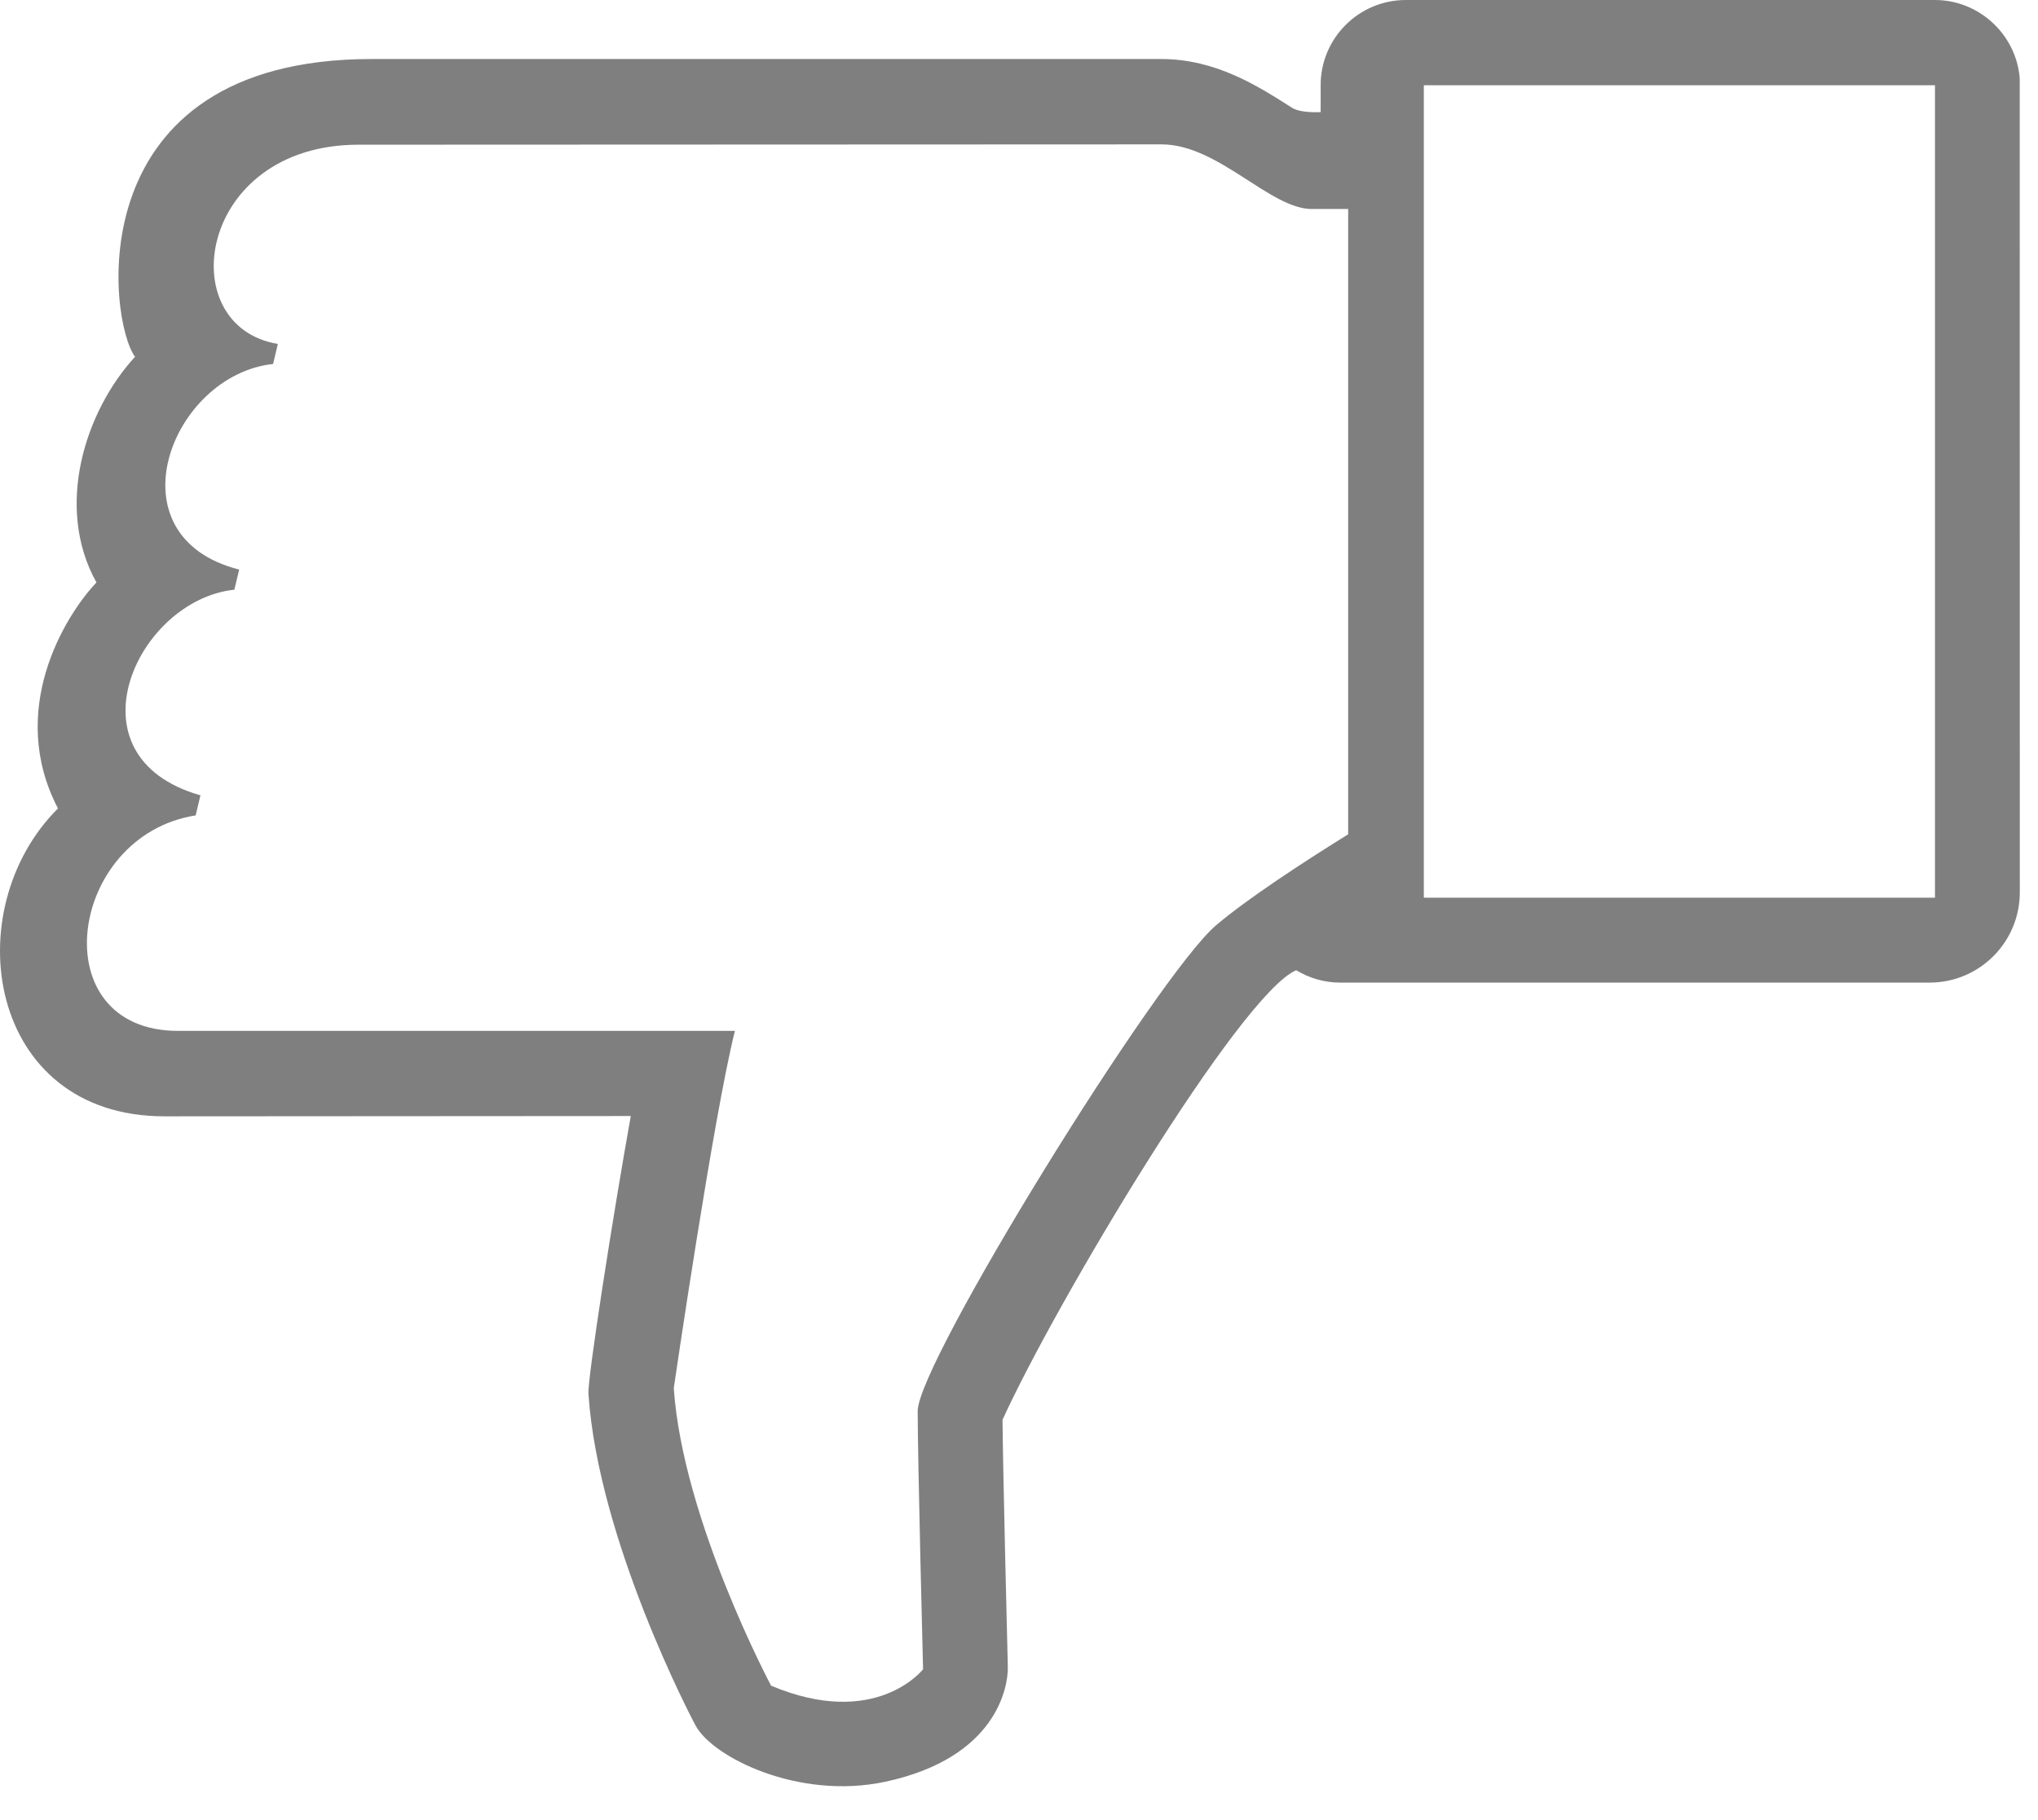
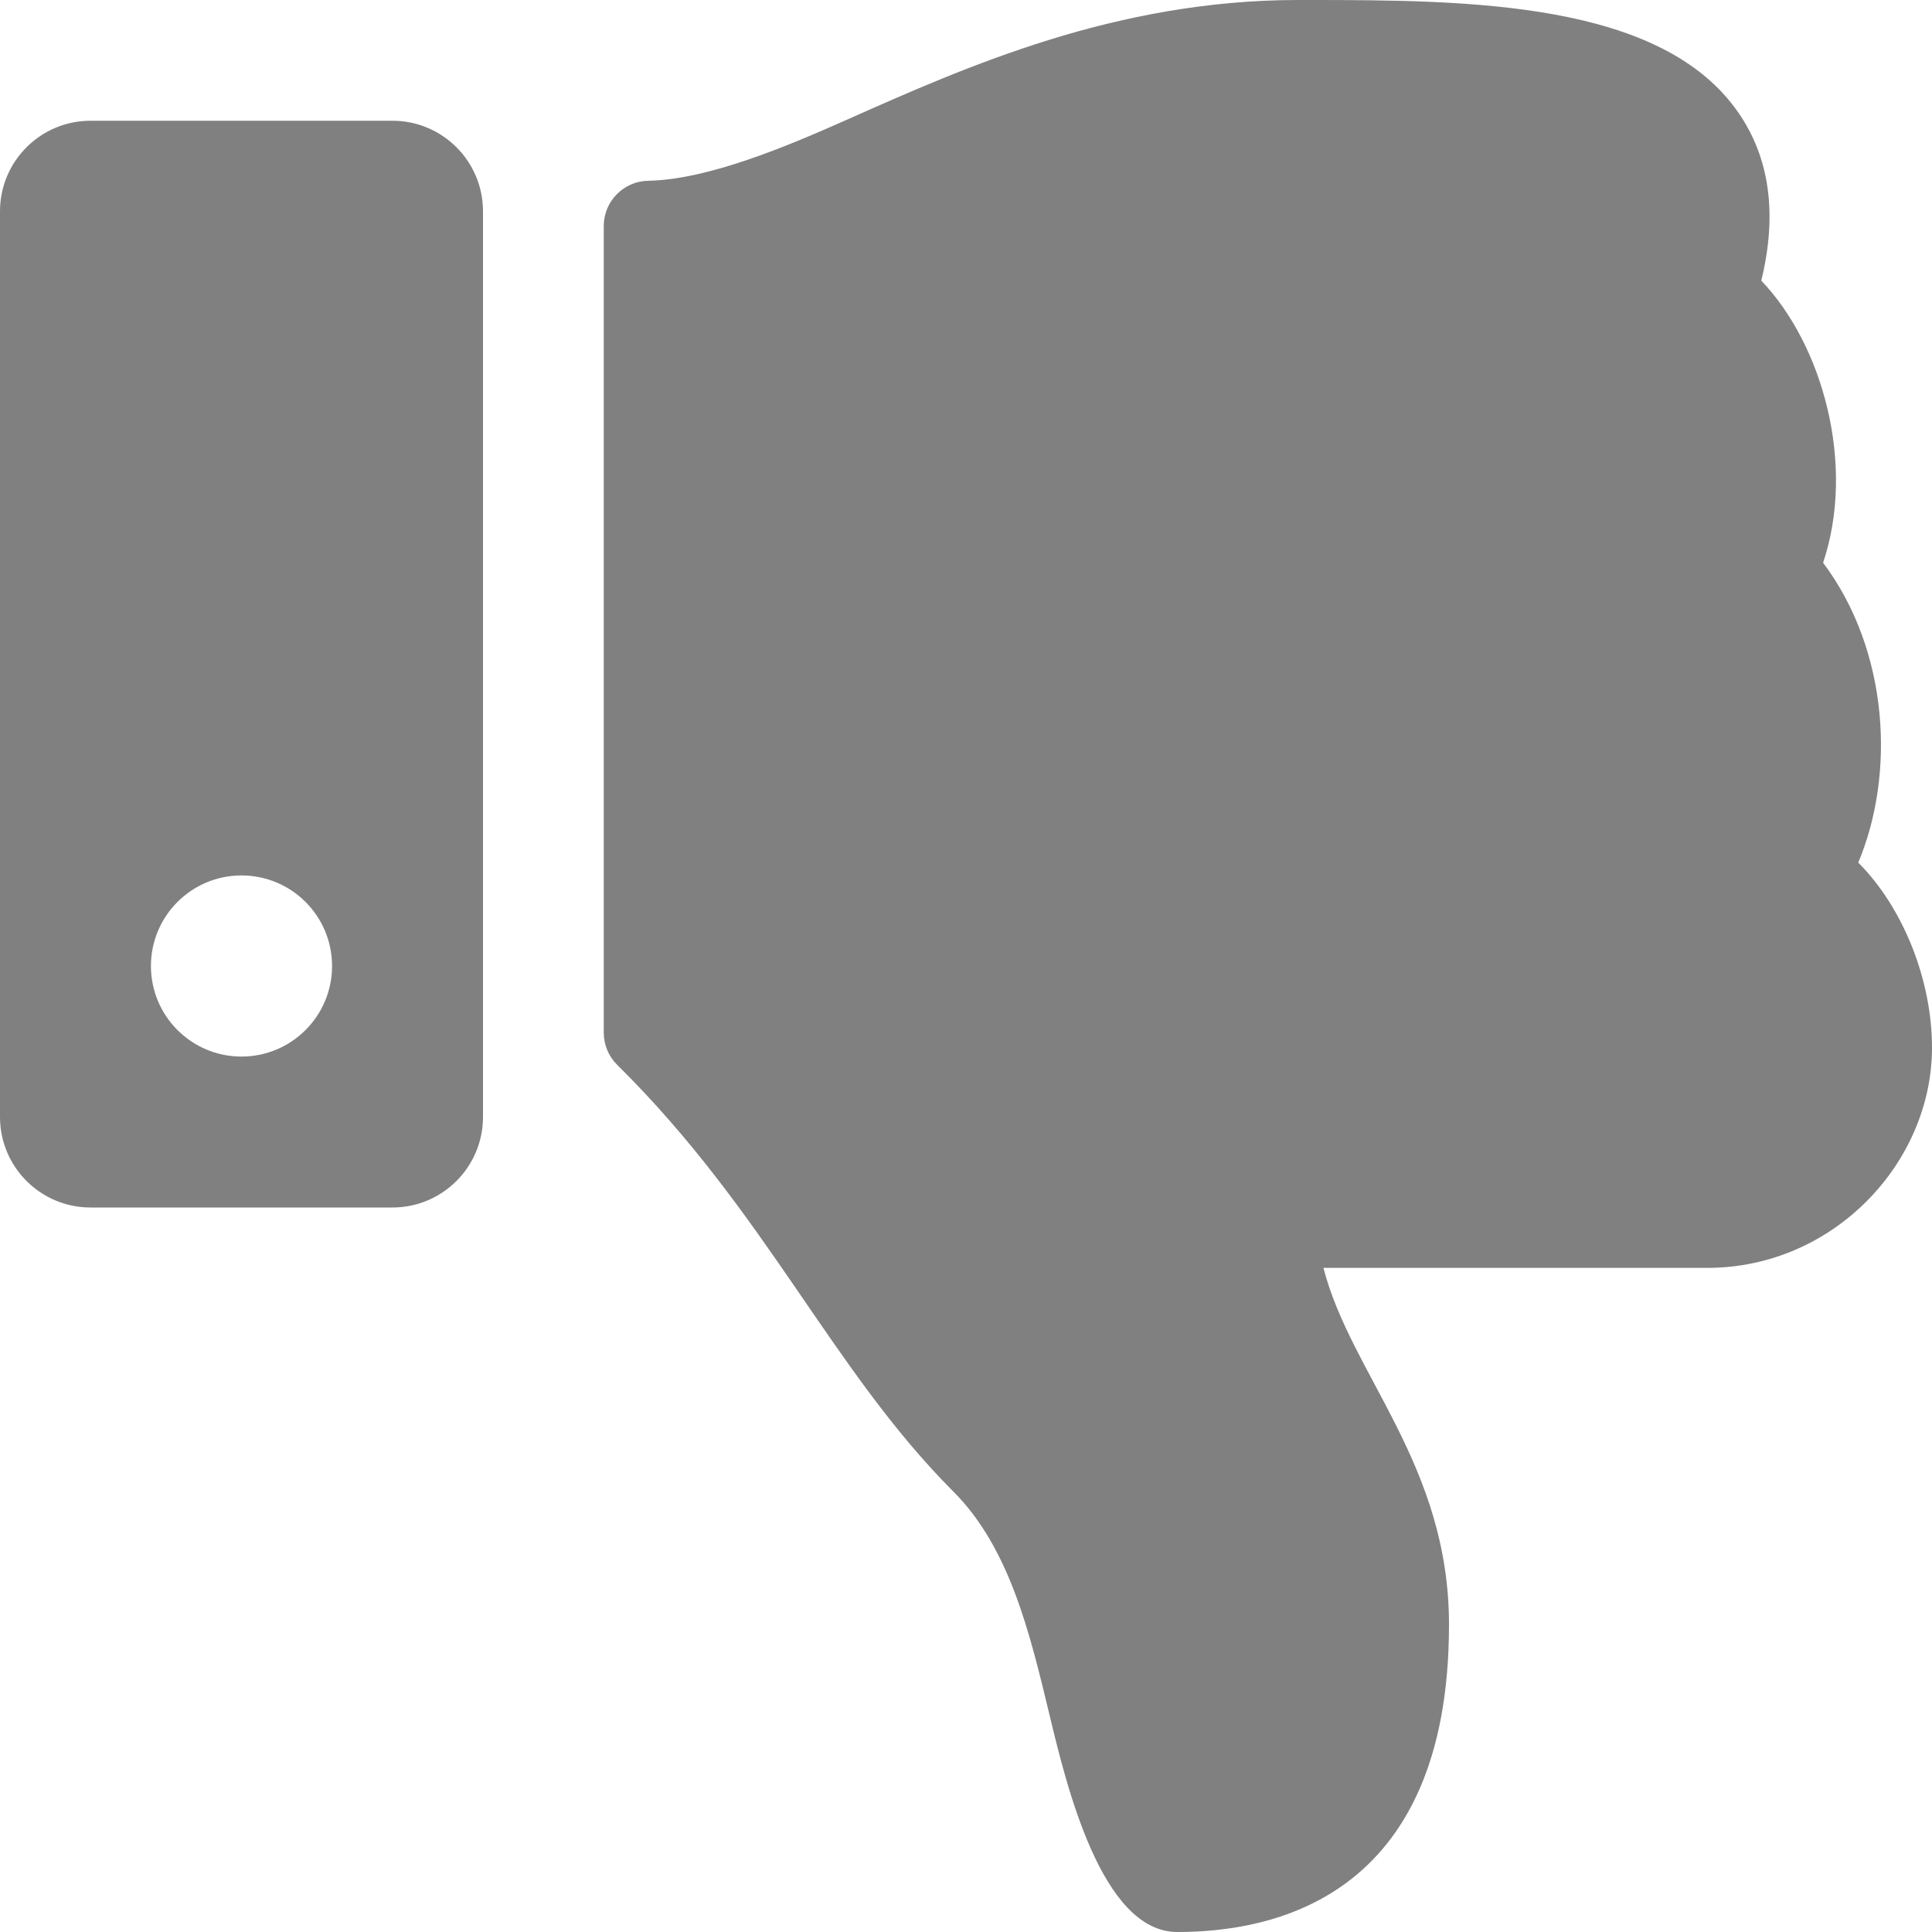
- <svg xmlns="http://www.w3.org/2000/svg" width="56" height="50" viewBox="0 0 56 50" fill="none">
-   <path d="M1.593 22.218C-1.218 25.019 -0.349 30.68 4.52 30.68L17.333 30.672C16.846 33.385 16.142 37.883 16.169 38.306C16.439 42.33 19.004 47.225 19.113 47.423C19.581 48.294 21.942 49.475 24.32 48.969C27.392 48.312 27.705 46.352 27.693 45.812C27.693 45.812 27.558 40.451 27.547 39.021C29.014 35.793 34.078 27.318 35.617 26.665C35.984 26.887 36.398 27.005 36.831 27.005H53.019C54.394 27.005 55.5 25.892 55.5 24.524L55.498 2.152C55.402 0.946 54.379 -0 53.167 -0H38.629C37.34 -0 36.289 1.048 36.289 2.337V3.08C36.289 3.08 35.749 3.118 35.504 2.963C34.571 2.369 33.414 1.622 31.907 1.622H10.211C2.099 1.622 2.972 8.823 3.711 9.805C2.34 11.297 1.493 13.929 2.65 16.008C1.758 16.951 0.195 19.539 1.593 22.218ZM39.124 2.343H53.169V24.671H39.124C39.124 24.671 39.124 2.343 39.124 2.343ZM5.376 22.41L5.508 21.858C1.77 20.795 3.76 16.488 6.439 16.207L6.572 15.654C2.987 14.742 4.697 10.306 7.504 10.003L7.635 9.452C4.708 8.972 5.416 3.977 9.851 3.977L31.919 3.968C33.478 3.968 34.897 5.744 36.046 5.744H37.045V22.929C35.798 23.704 34.268 24.705 33.414 25.43C31.804 26.803 25.216 37.449 25.216 38.781C25.216 40.113 25.364 45.877 25.364 45.877C25.364 45.877 24.07 47.54 21.188 46.328C21.188 46.328 18.761 41.774 18.514 38.15C18.514 38.15 19.604 30.678 20.194 28.332H4.893C1.139 28.33 1.856 22.961 5.376 22.41Z" fill="black" fill-opacity="0.5" />
+ <svg xmlns="http://www.w3.org/2000/svg" aria-hidden="true" data-prefix="fas" data-icon="thumbs-down" class="svg-inline--fa fa-thumbs-down fa-w-16" role="img" viewBox="0 0 512 512">
+   <path fill="grey" d="M0 56v240c0 13.255 10.745 24 24 24h80c13.255 0 24-10.745 24-24V56c0-13.255-10.745-24-24-24H24C10.745 32 0 42.745 0 56zm40 200c0-13.255 10.745-24 24-24s24 10.745 24 24-10.745 24-24 24-24-10.745-24-24zm272 256c-20.183 0-29.485-39.293-33.931-57.795-5.206-21.666-10.589-44.07-25.393-58.902-32.469-32.524-49.503-73.967-89.117-113.111a11.98 11.98 0 0 1-3.558-8.521V59.901c0-6.541 5.243-11.878 11.783-11.998 15.831-.29 36.694-9.079 52.651-16.178C256.189 17.598 295.709.017 343.995 0h2.844c42.777 0 93.363.413 113.774 29.737 8.392 12.057 10.446 27.034 6.148 44.632 16.312 17.053 25.063 48.863 16.382 74.757 17.544 23.432 19.143 56.132 9.308 79.469l.11.11c11.893 11.949 19.523 31.259 19.439 49.197-.156 30.352-26.157 58.098-59.553 58.098H350.723C358.03 364.34 384 388.132 384 430.548 384 504 336 512 312 512z" />
</svg>
